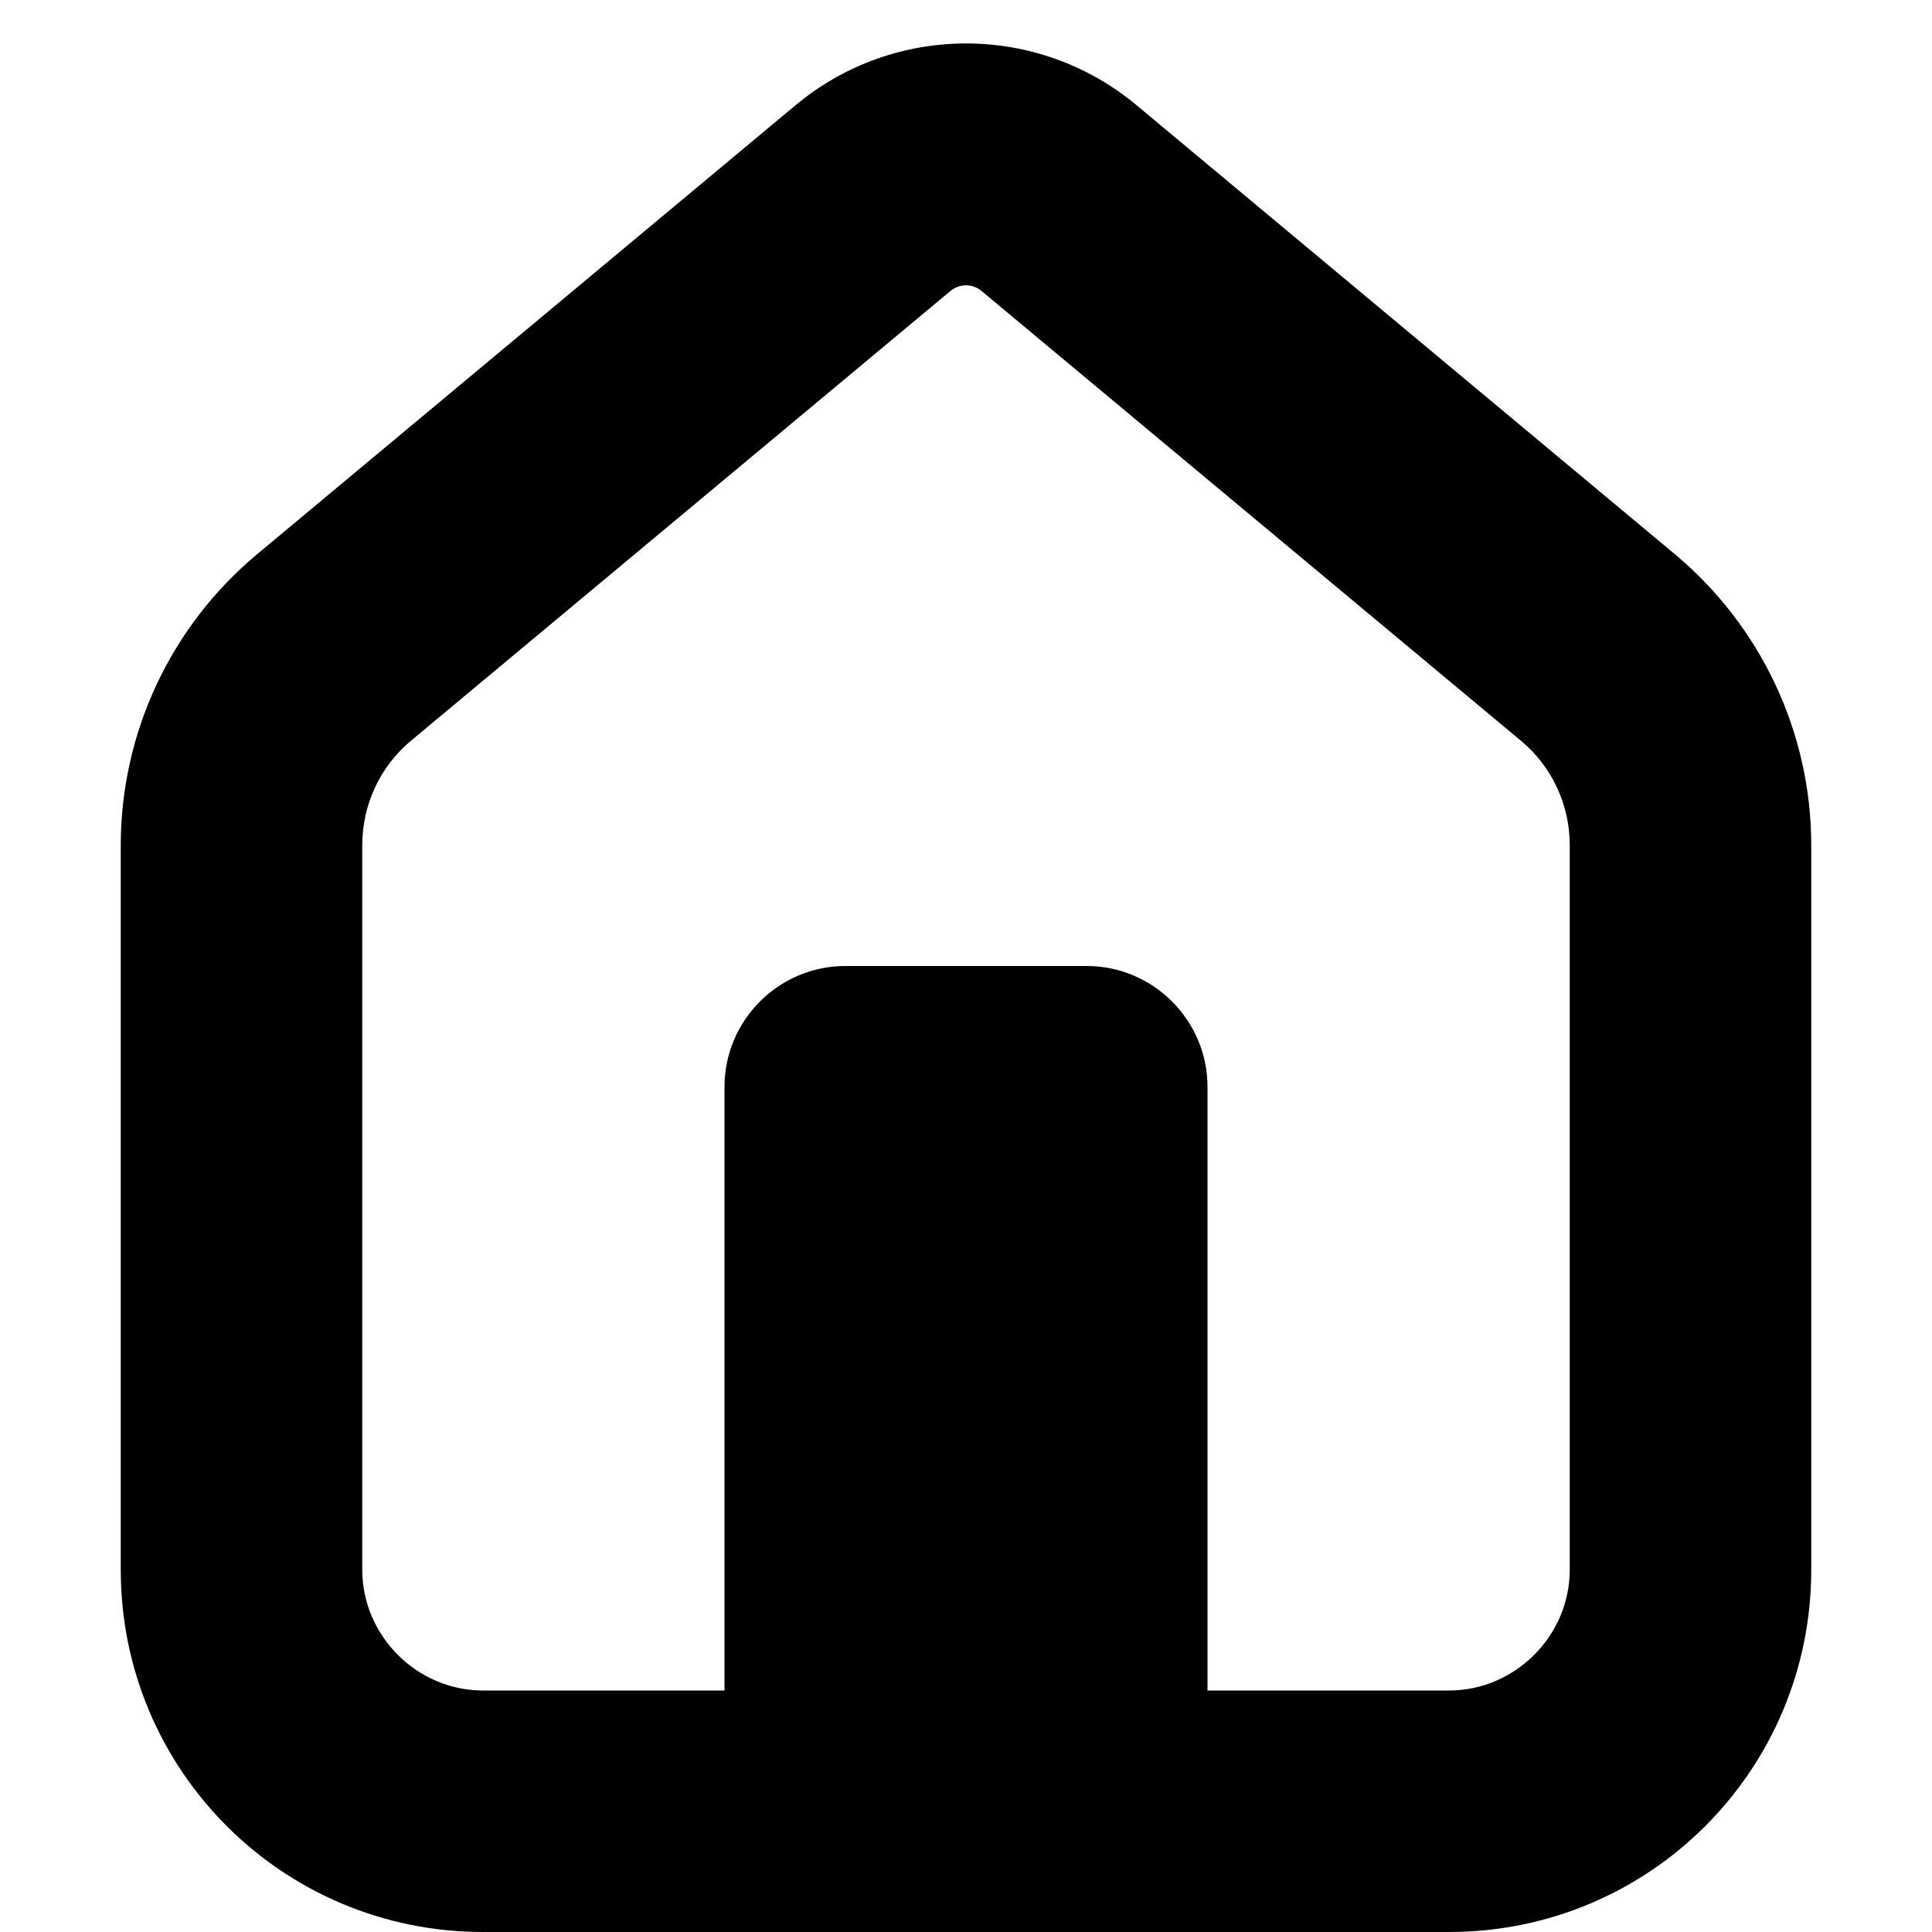
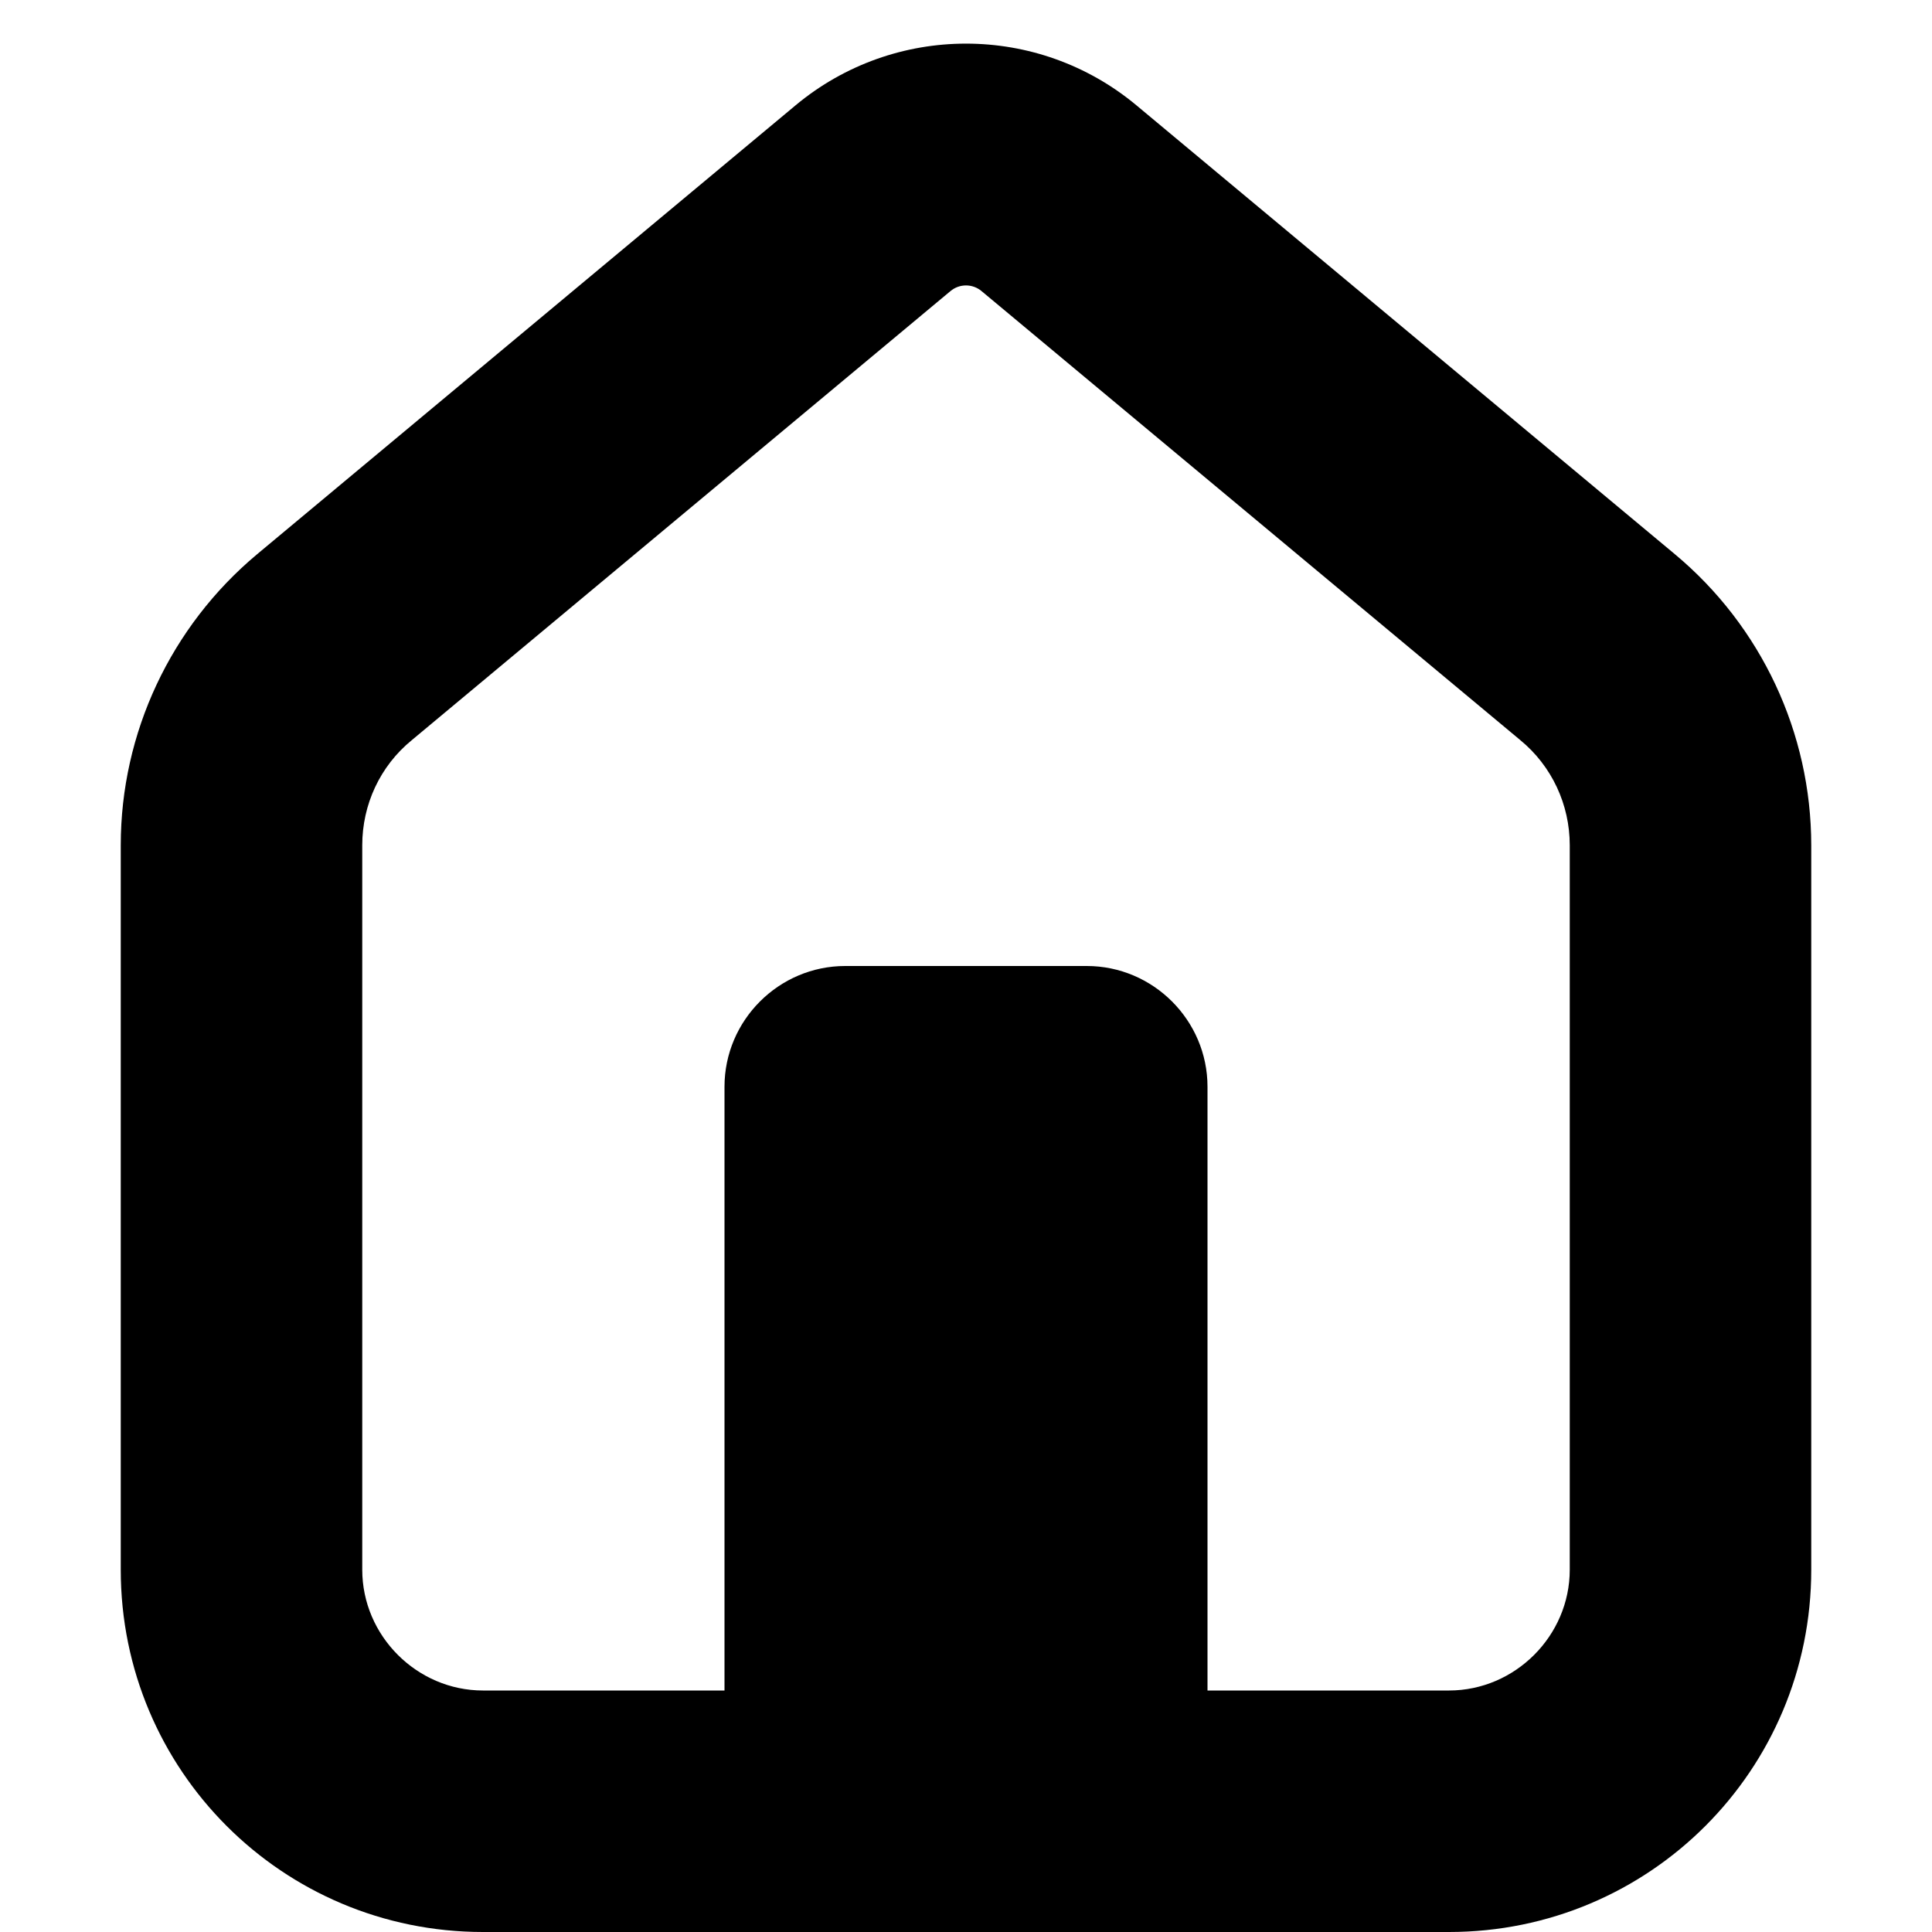
<svg xmlns="http://www.w3.org/2000/svg" width="16" height="16" style="margin-bottom:-.1em">
-   <g fill="currentColor">
-     <path d="M12 16c1.66 0 3-1.34 3-3V7c0-.93-.414-1.812-1.129-2.41L9.411.87a2.205 2.205 0 0 0-2.821 0L2.129 4.59A3.14 3.14 0 0 0 1 7v6c0 1.66 1.34 3 3 3zm-9-3V7c0-.336.148-.656.41-.871L7.871 2.41a.2.2 0 0 1 .258 0l4.46 3.719c.263.215.411.535.411.871v6c0 .547-.453 1-1 1H4c-.547 0-1-.453-1-1m0 0" />
-     <path d="M7 8h2c.55 0 1 .45 1 1v5c0 .55-.45 1-1 1H7c-.55 0-1-.45-1-1V9c0-.55.45-1 1-1m0 0" />
-   </g>
+   <path fill="currentColor" d="M6.59.871a2.205 2.205 0 0 1 2.82 0l4.461 3.719A3.14 3.14 0 0 1 15 7v6c0 1.66-1.34 3-3 3H4c-1.66 0-3-1.34-3-3V7c0-.93.414-1.812 1.129-2.41zm1.539 1.54a.2.2 0 0 0-.258 0l-4.46 3.718C3.147 6.344 3 6.664 3 7v6c0 .547.453 1 1 1h2V9c0-.55.45-1 1-1h2c.55 0 1 .45 1 1v5h2c.547 0 1-.453 1-1V7c0-.336-.148-.656-.41-.871z" />
</svg>
